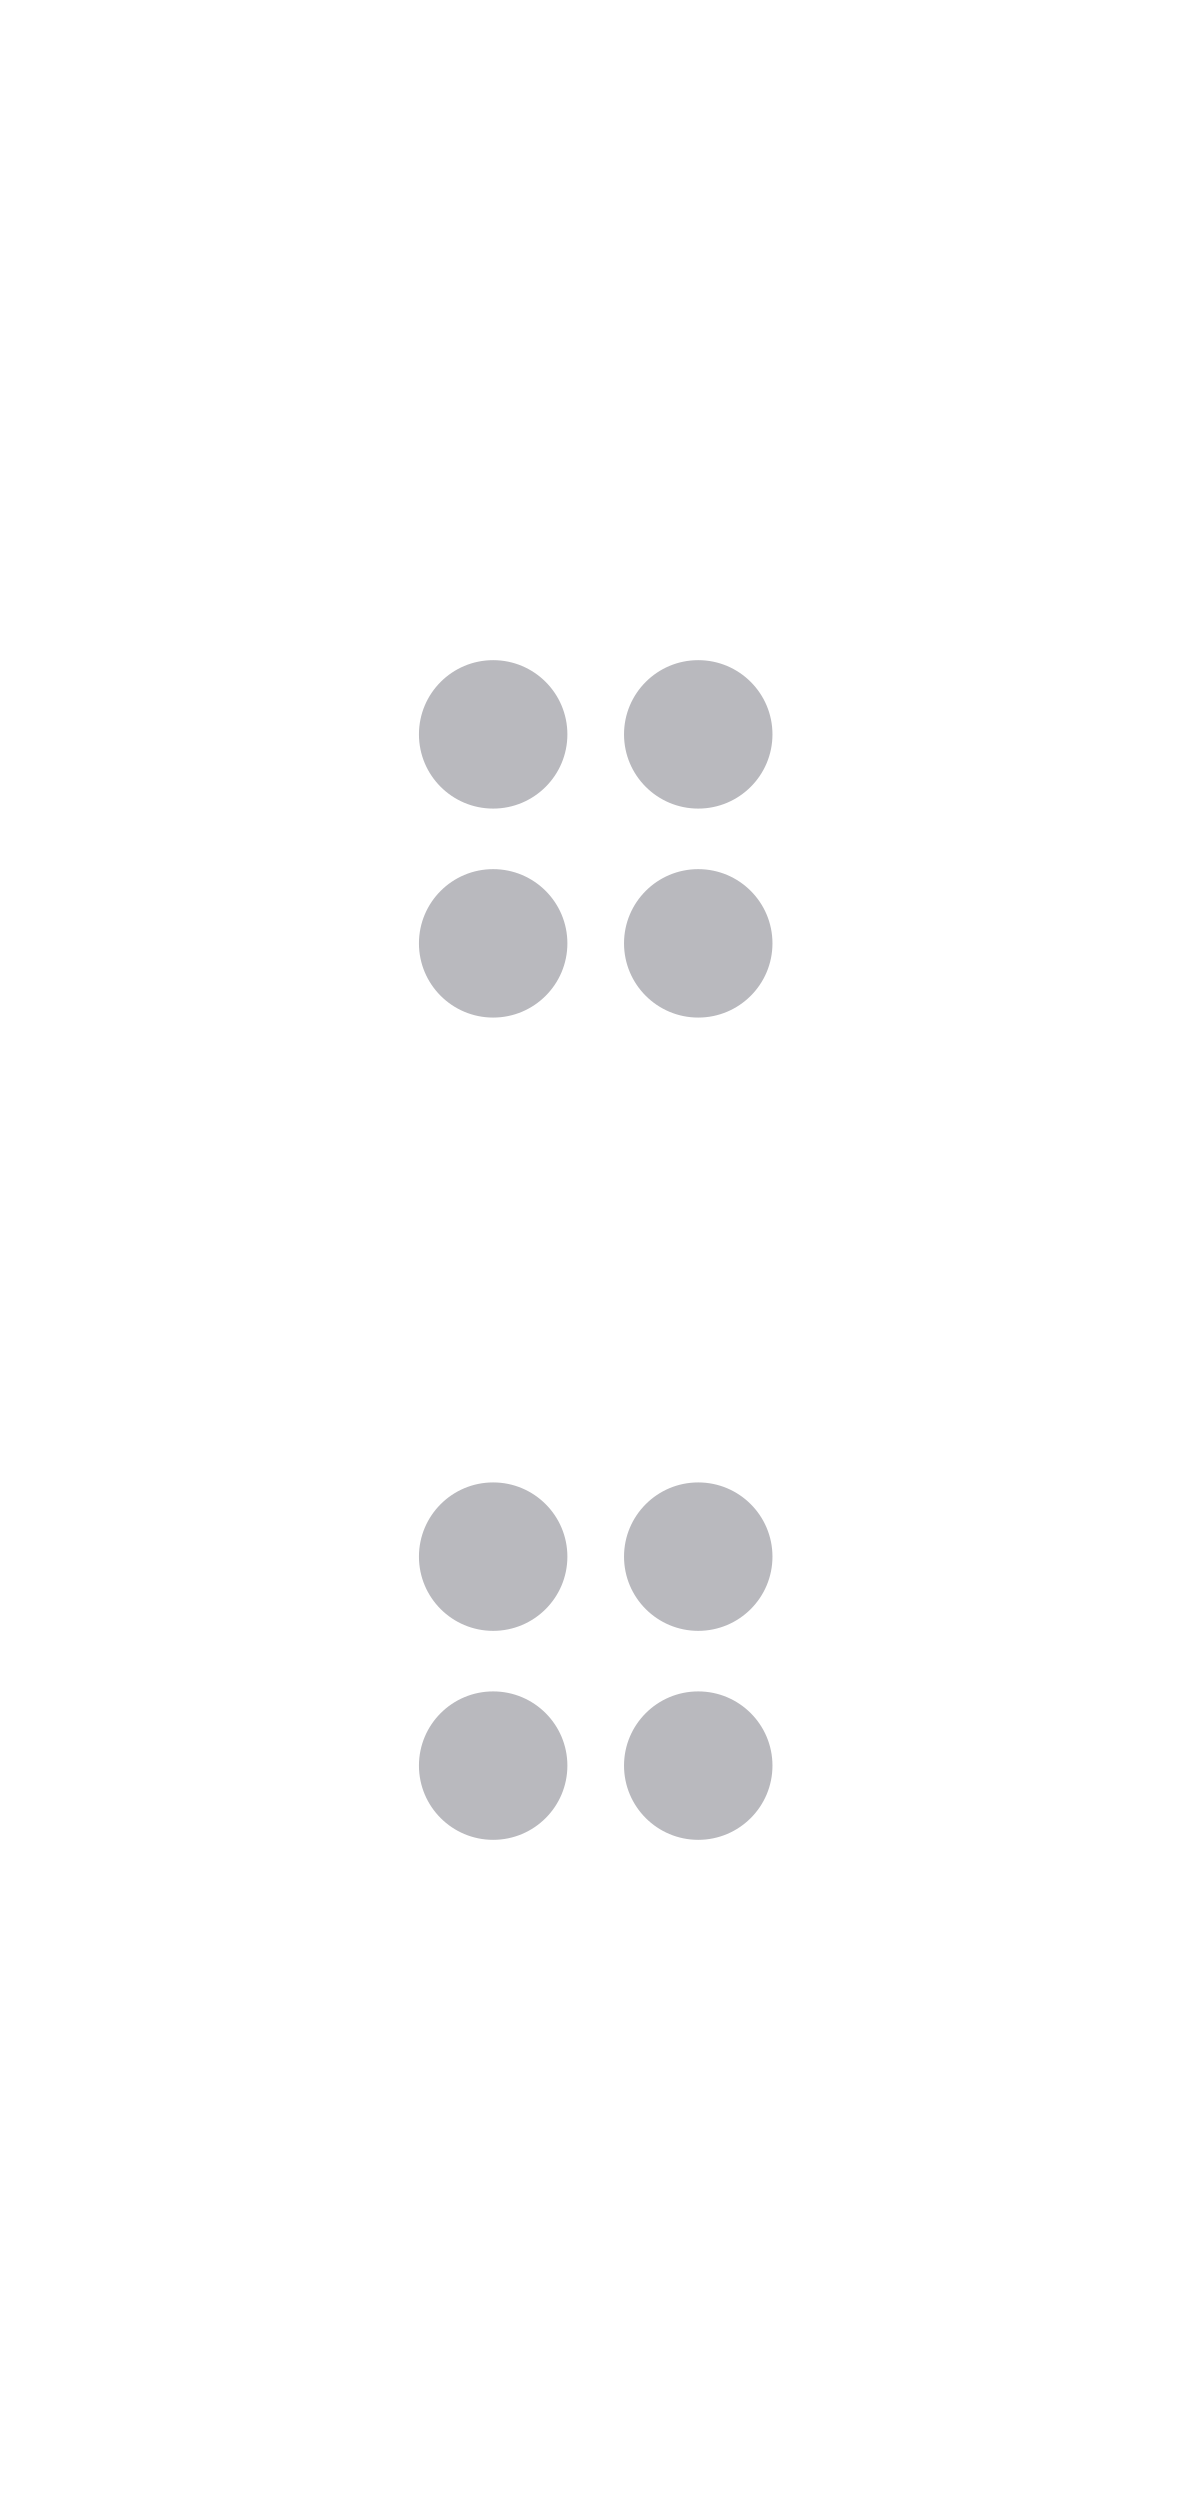
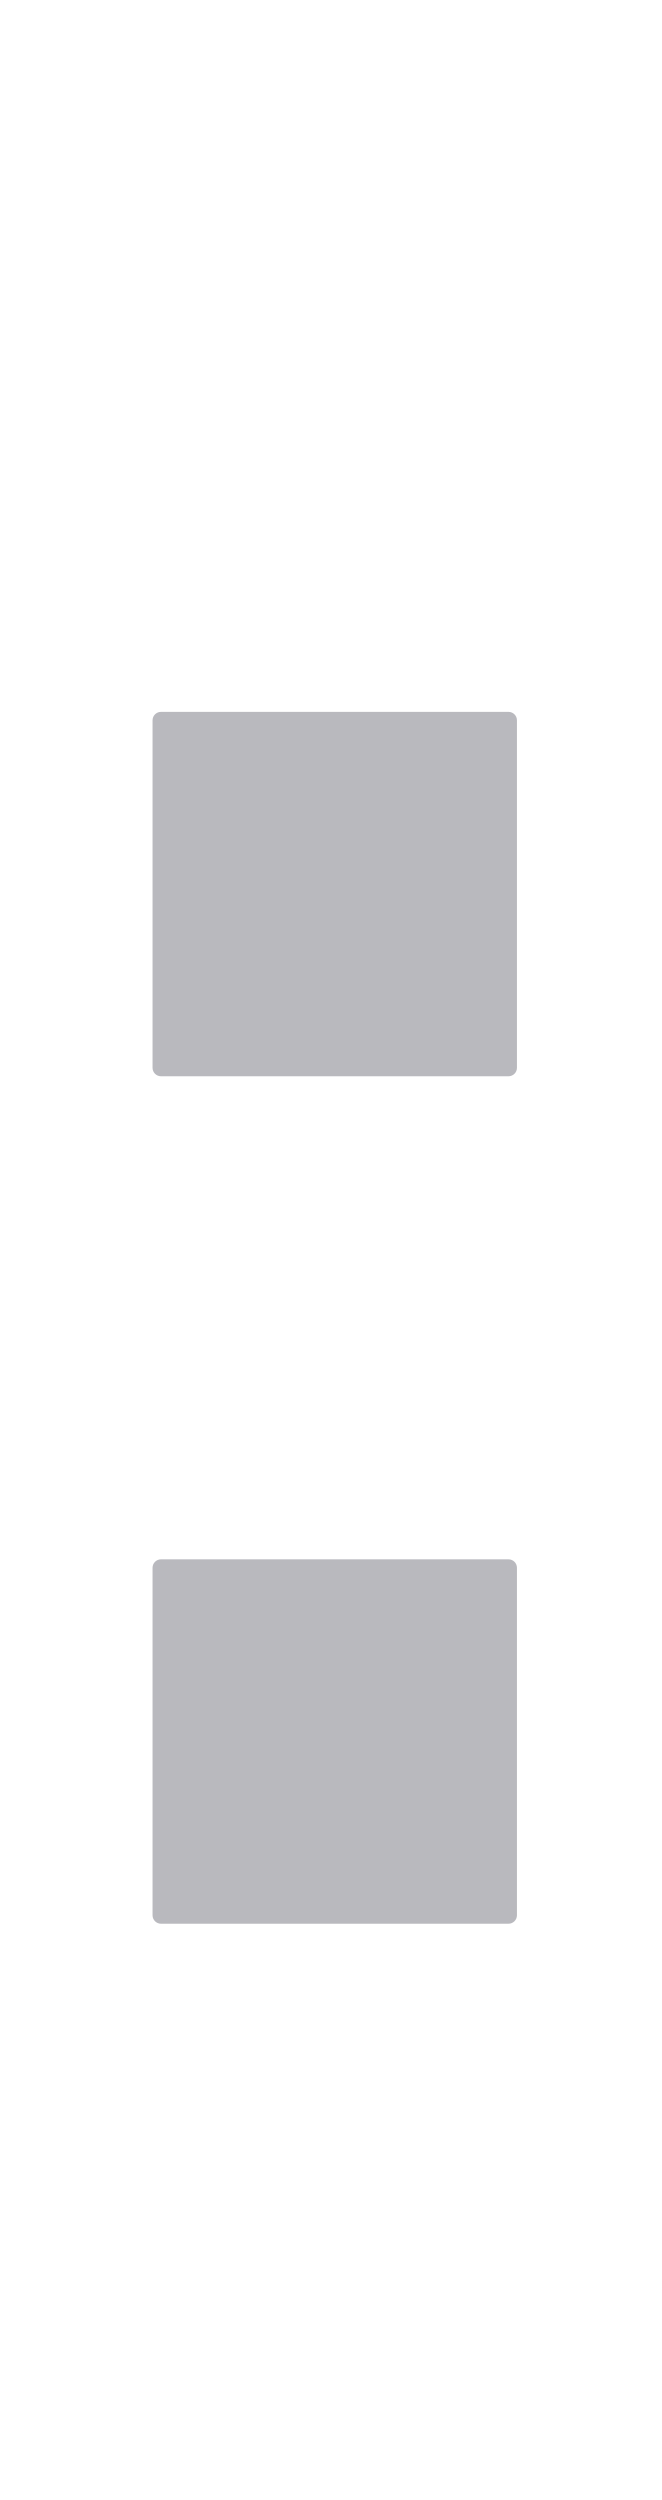
- <svg xmlns="http://www.w3.org/2000/svg" width="61" height="128" viewBox="-16 0 61 128">
-   <g fill="#B9B9BE">
-     <circle cx="9.250" cy="37.600" r="3.8" />
-     <circle cx="9.250" cy="48.300" r="3.8" />
-     <circle cx="9.250" cy="79.700" r="3.8" />
-     <circle cx="9.250" cy="90.400" r="3.8" />
-     <circle cx="19.750" cy="37.600" r="3.8" />
-     <circle cx="19.750" cy="48.300" r="3.8" />
-     <circle cx="19.750" cy="79.700" r="3.8" />
-     <circle cx="19.750" cy="90.400" r="3.8" />
-   </g>
+ <svg xmlns="http://www.w3.org/2000/svg" width="78" height="295" viewBox="-18 -3 78 295">
+   <rect x="0" y="81" width="43" height="43" rx="1" fill="#B9B9BE" />
+   <rect x="0" y="181" width="43" height="43" rx="1" fill="#B9B9BE" />
</svg>
